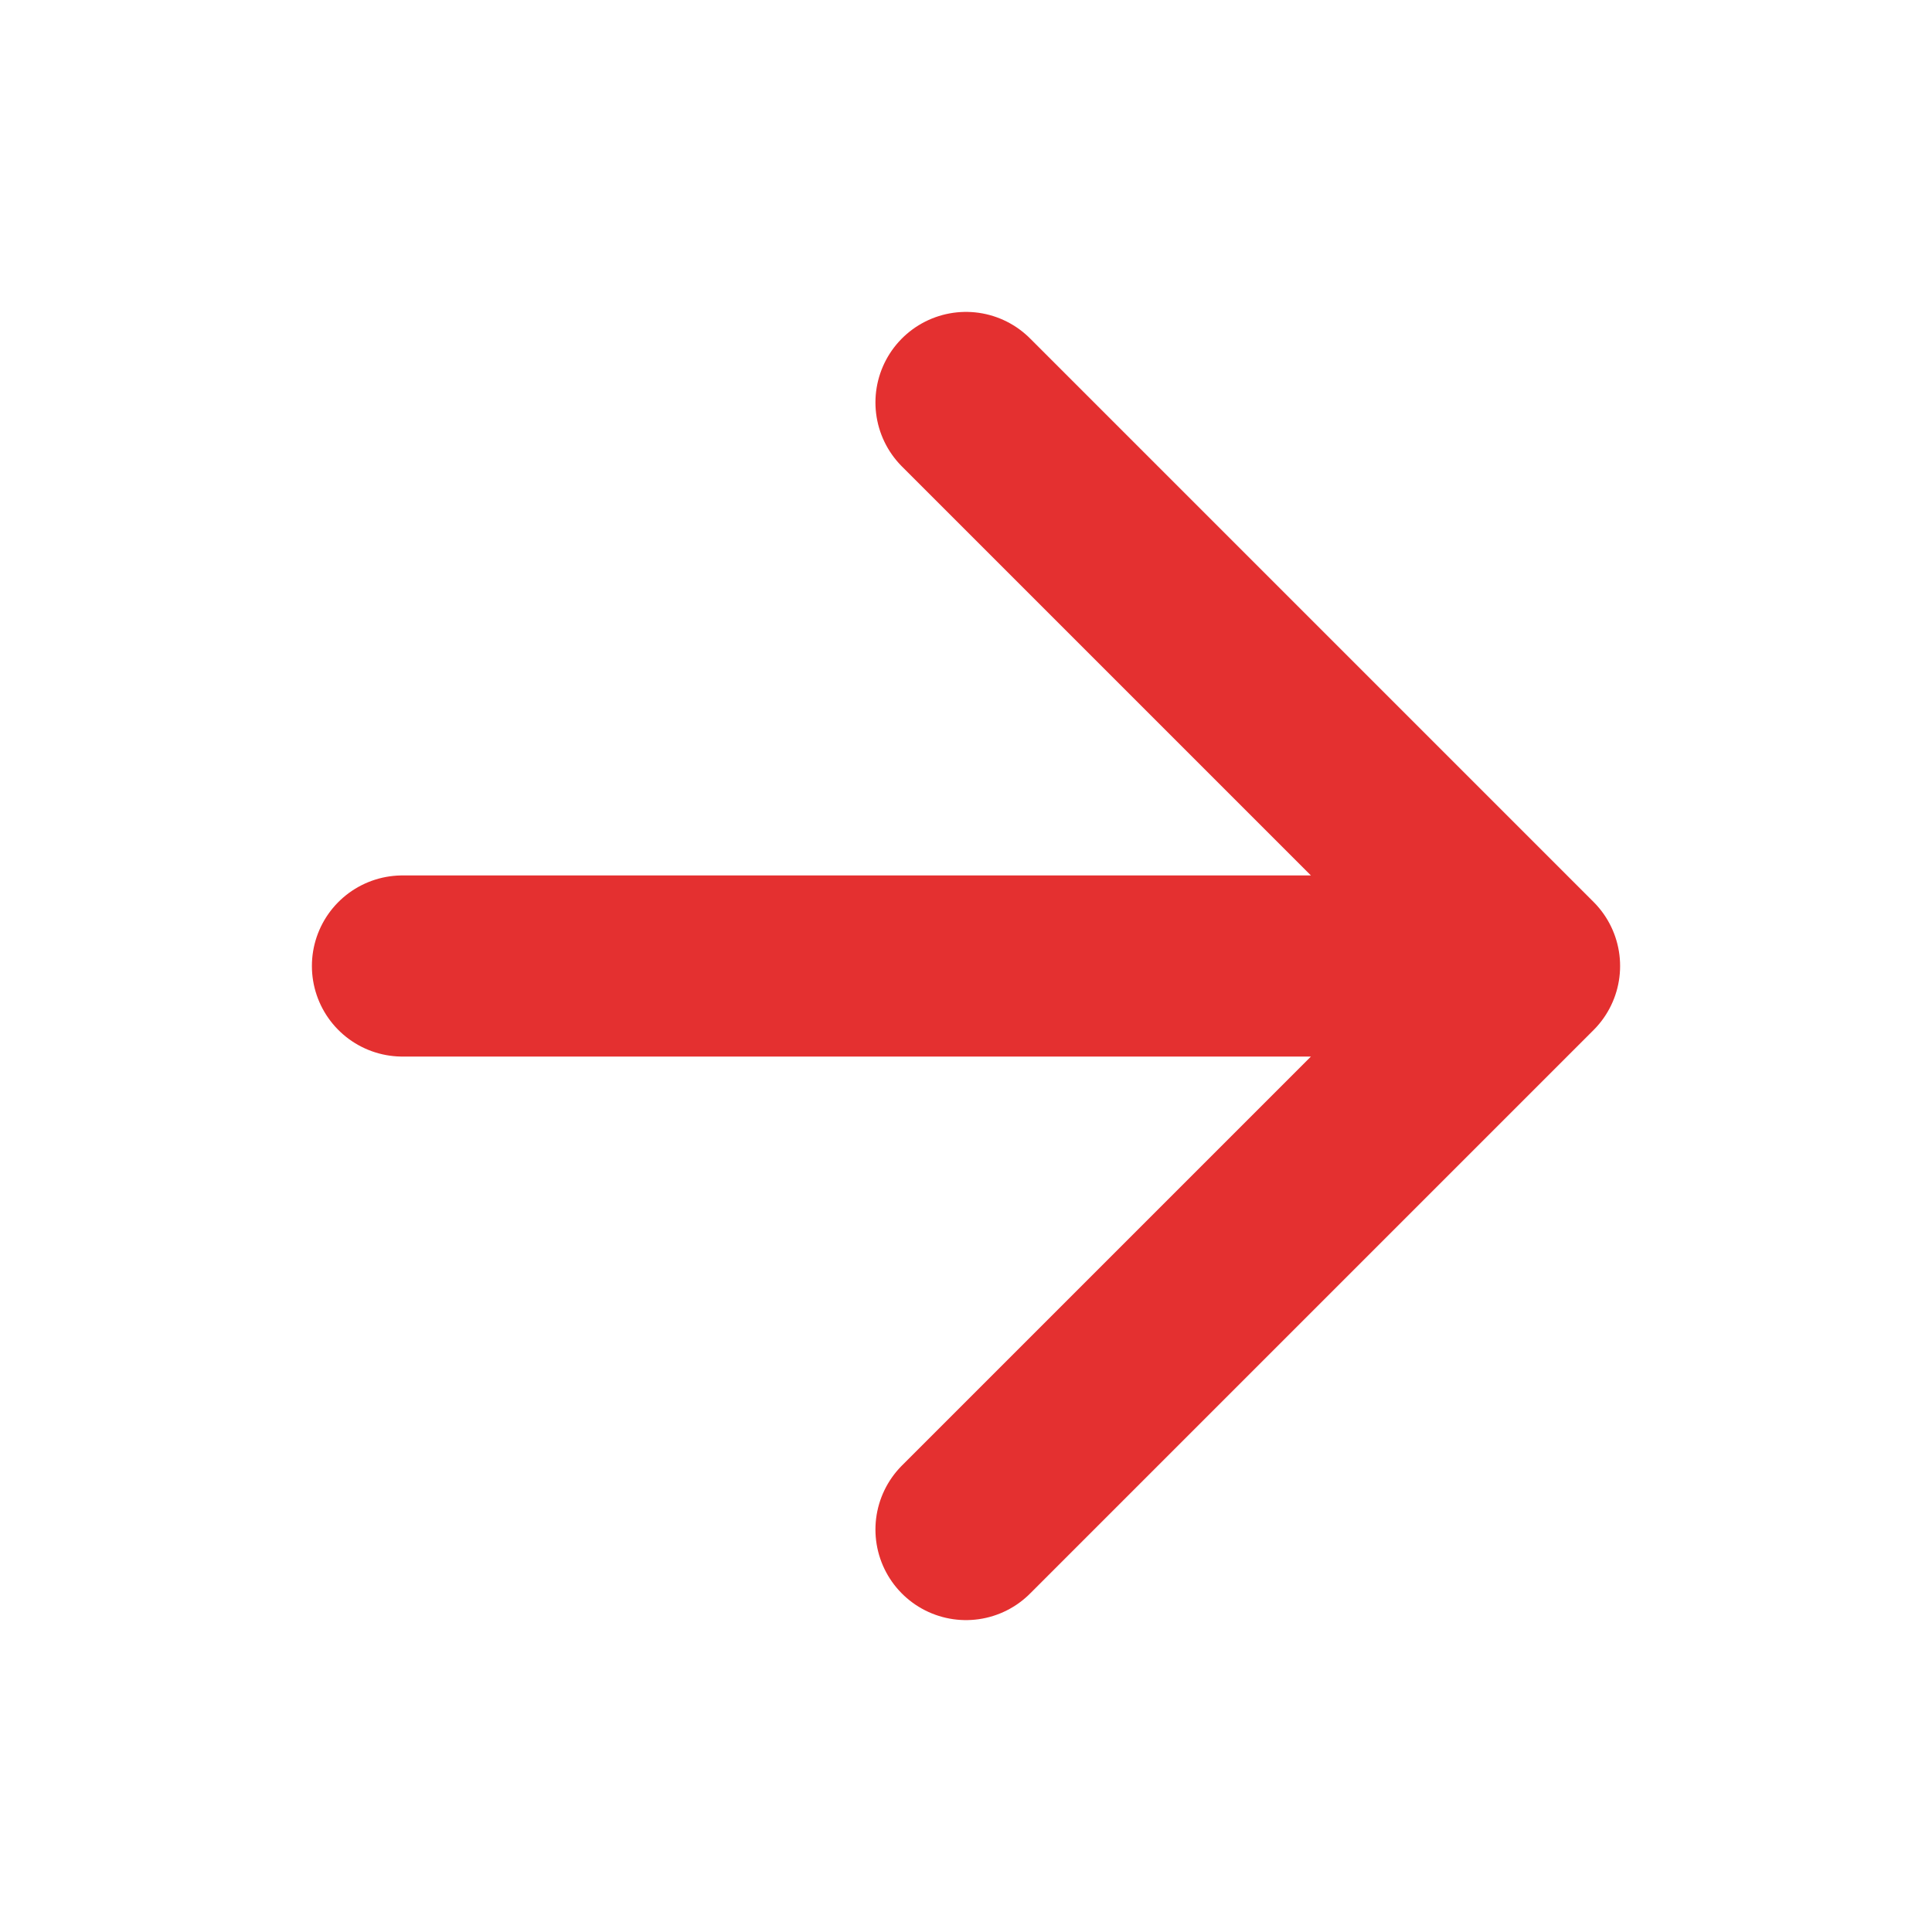
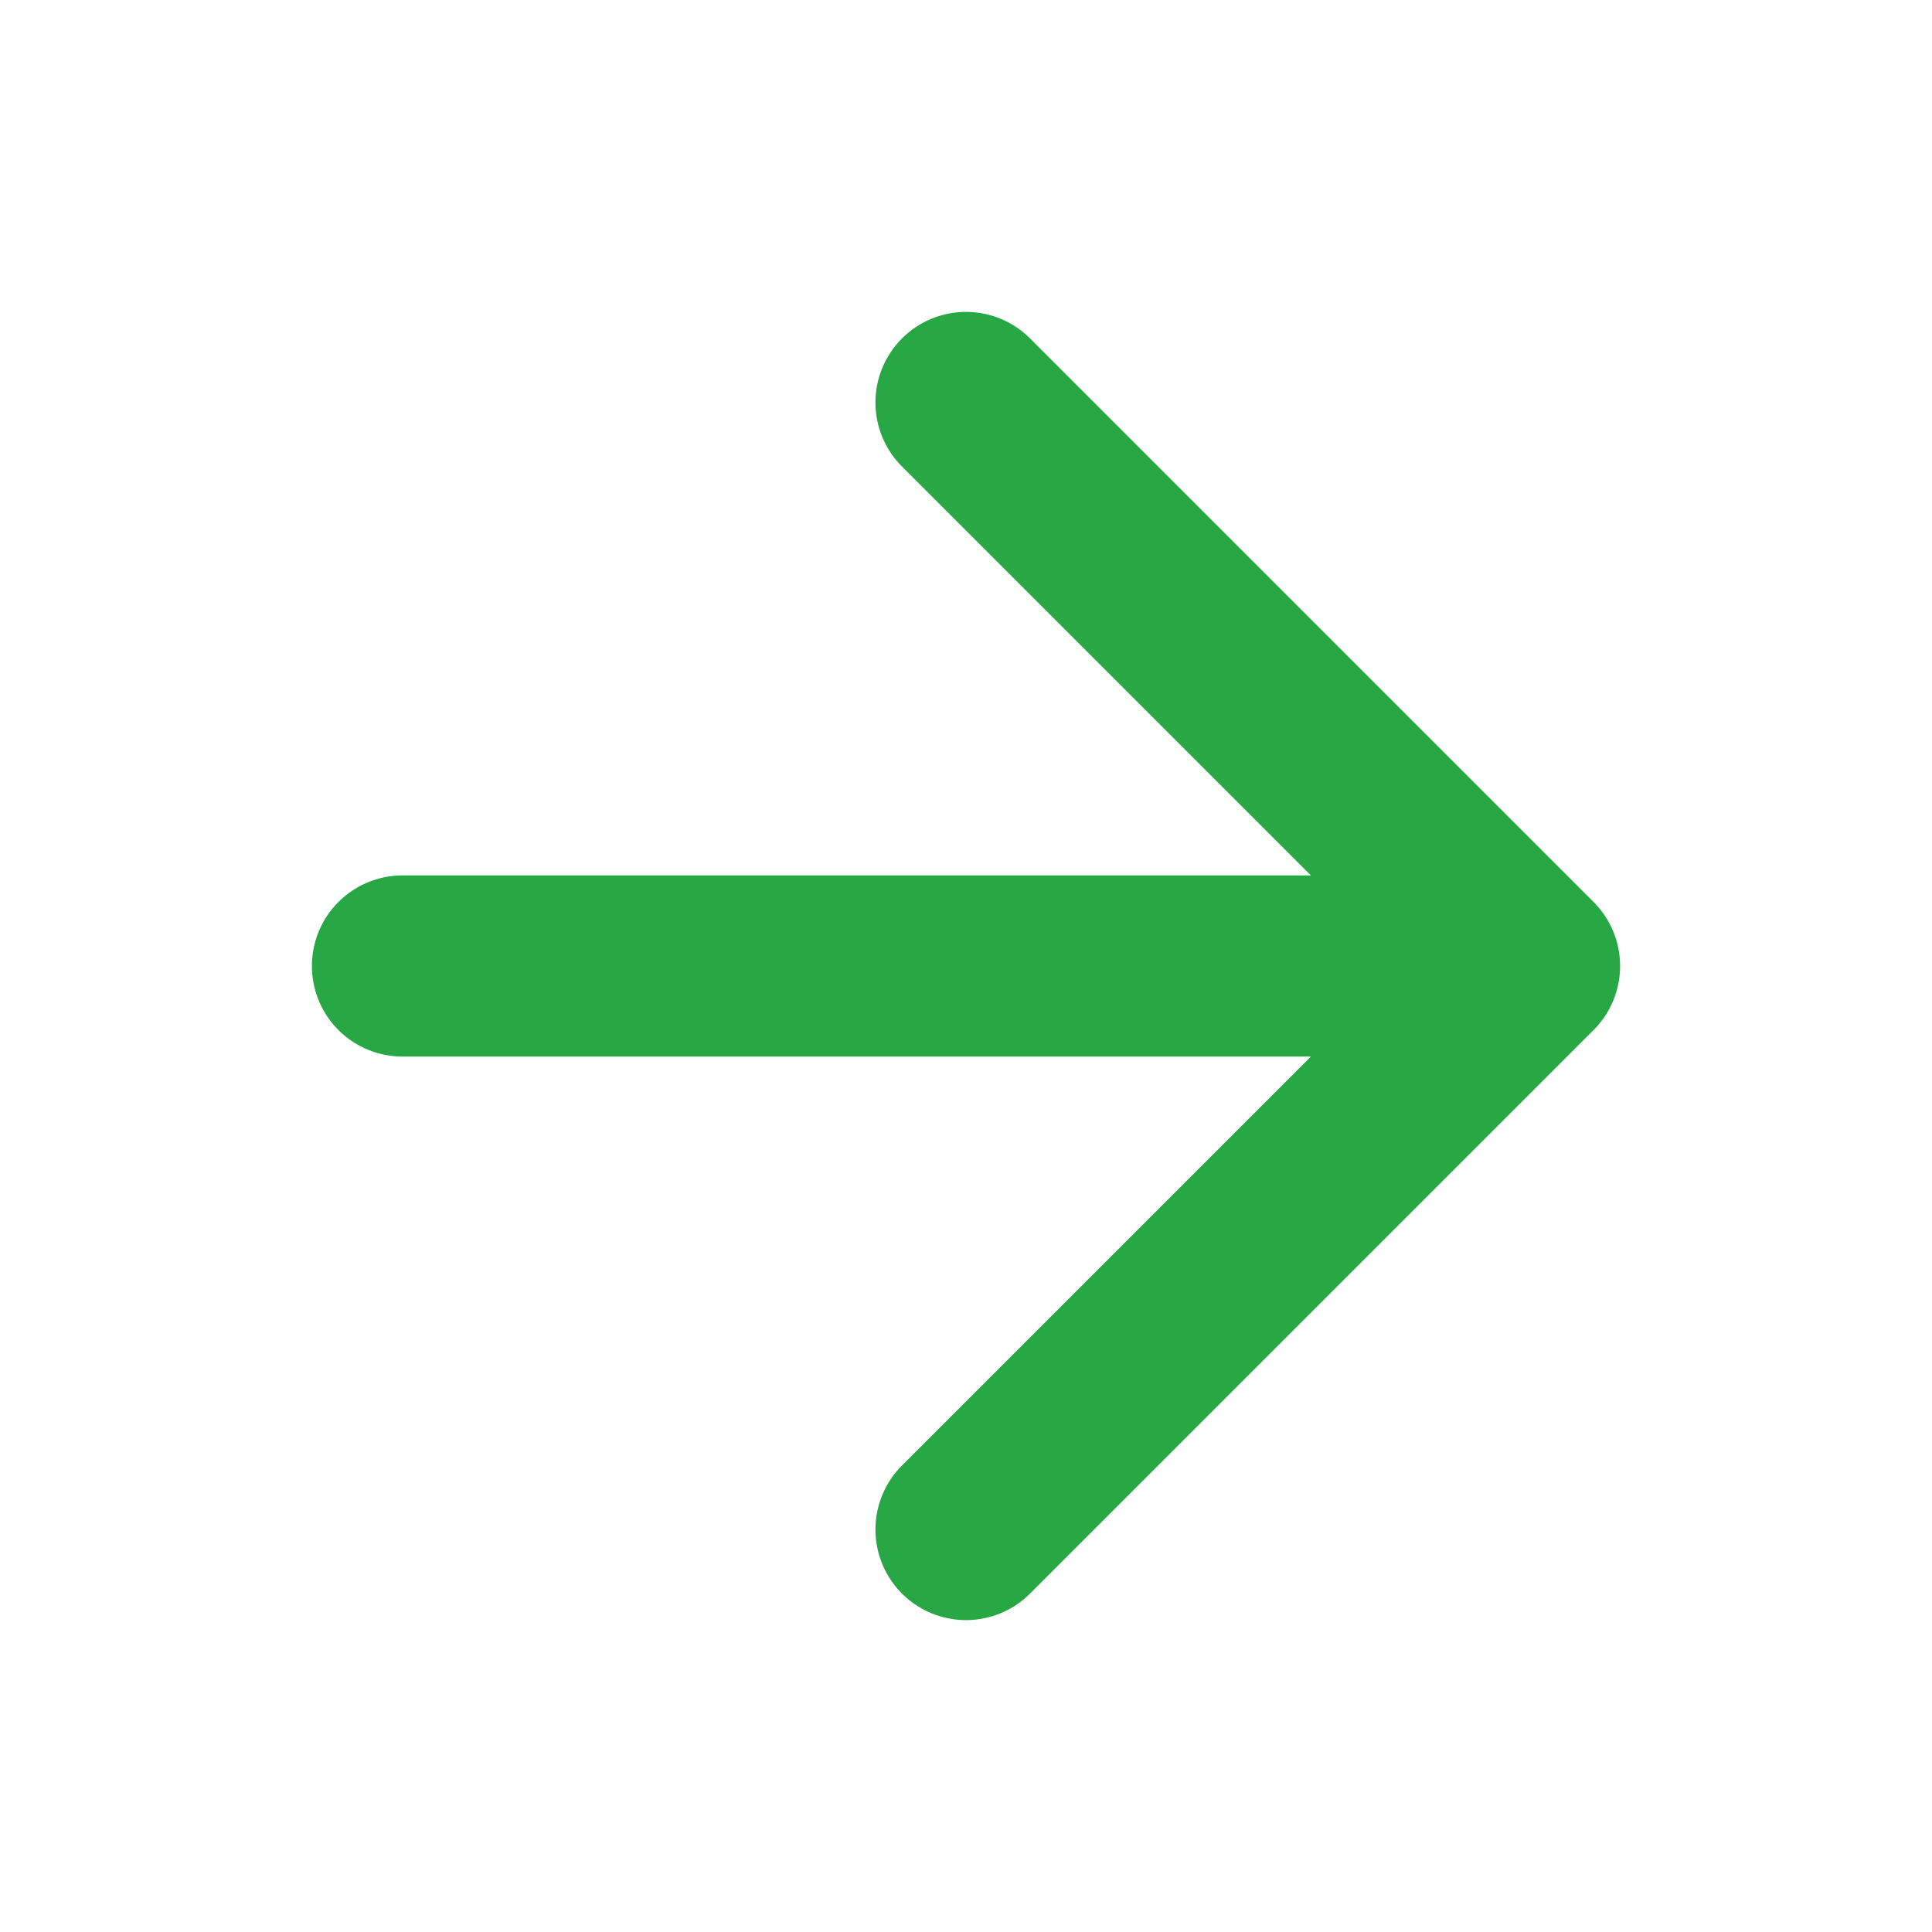
<svg xmlns="http://www.w3.org/2000/svg" width="16" height="16" viewBox="0 0 16 16" fill="none">
-   <path d="M3.333 8H12.667M12.667 8L8 3.333M12.667 8L8 12.667" stroke="#E43030" stroke-width="1.5" stroke-linecap="round" stroke-linejoin="round" />
+   <path d="M3.333 8H12.667M12.667 8L8 3.333M12.667 8L8 12.667" stroke="#28a745" stroke-width="1.5" stroke-linecap="round" stroke-linejoin="round" />
</svg>
